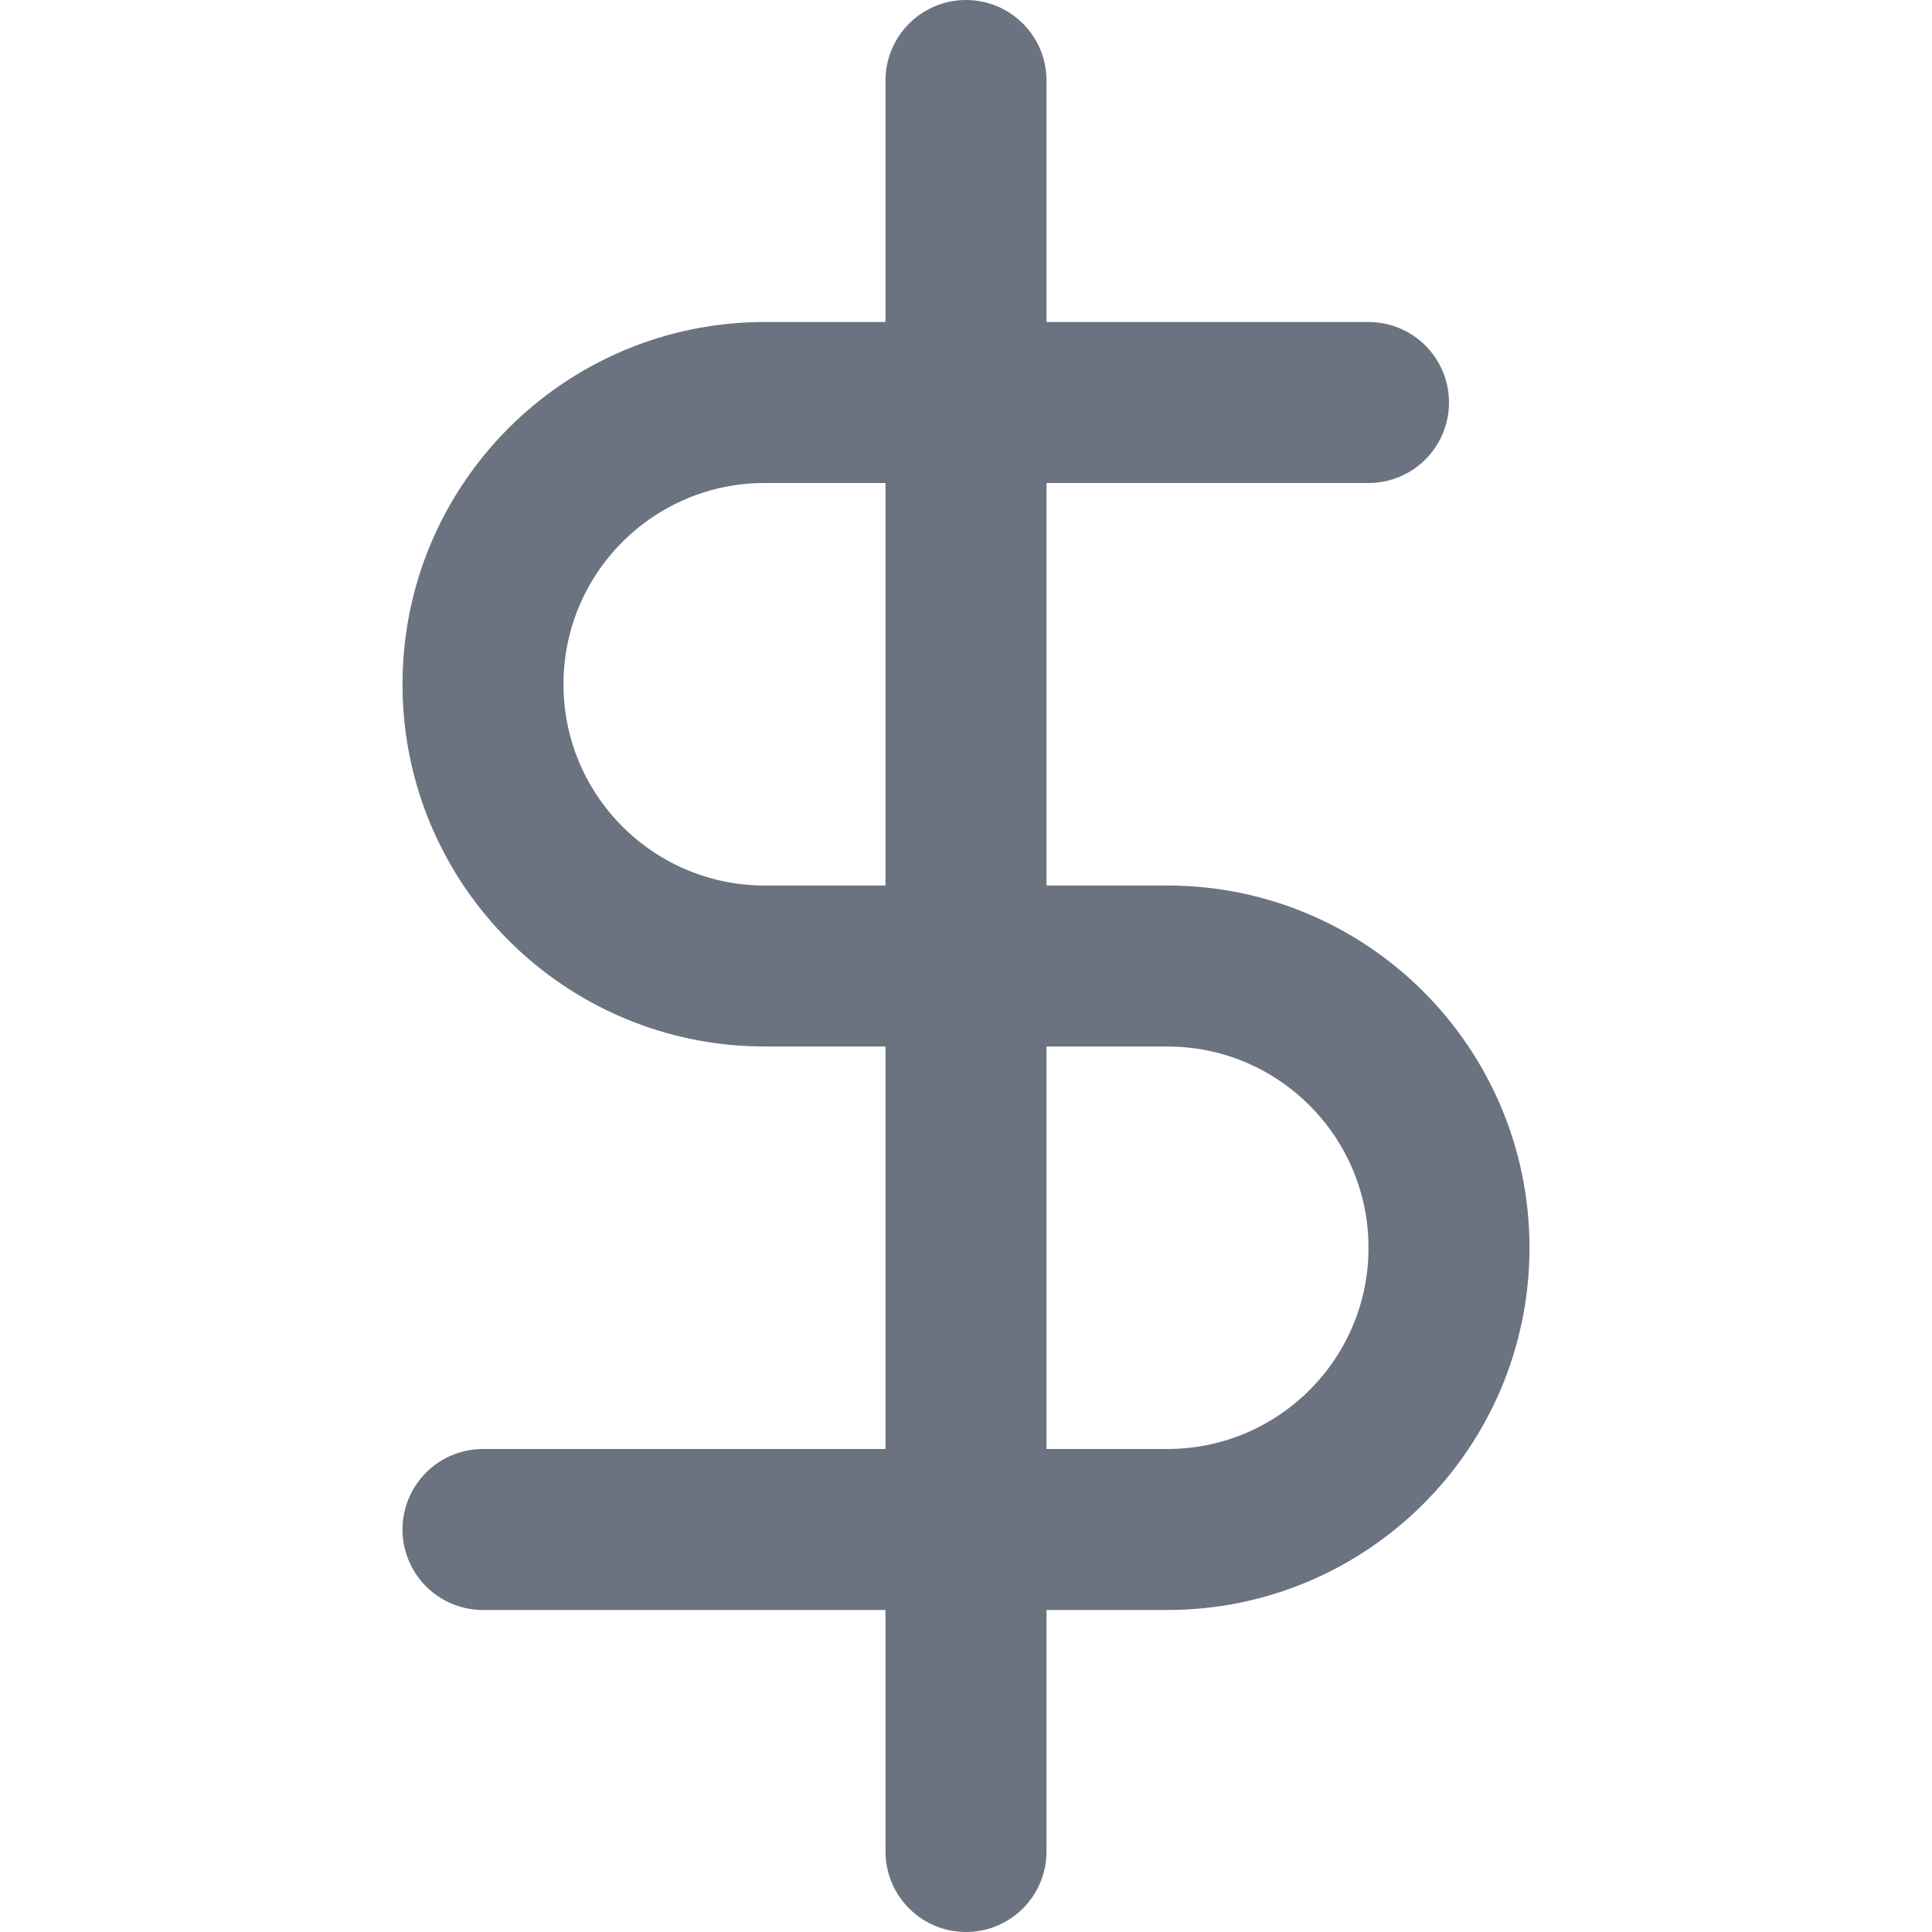
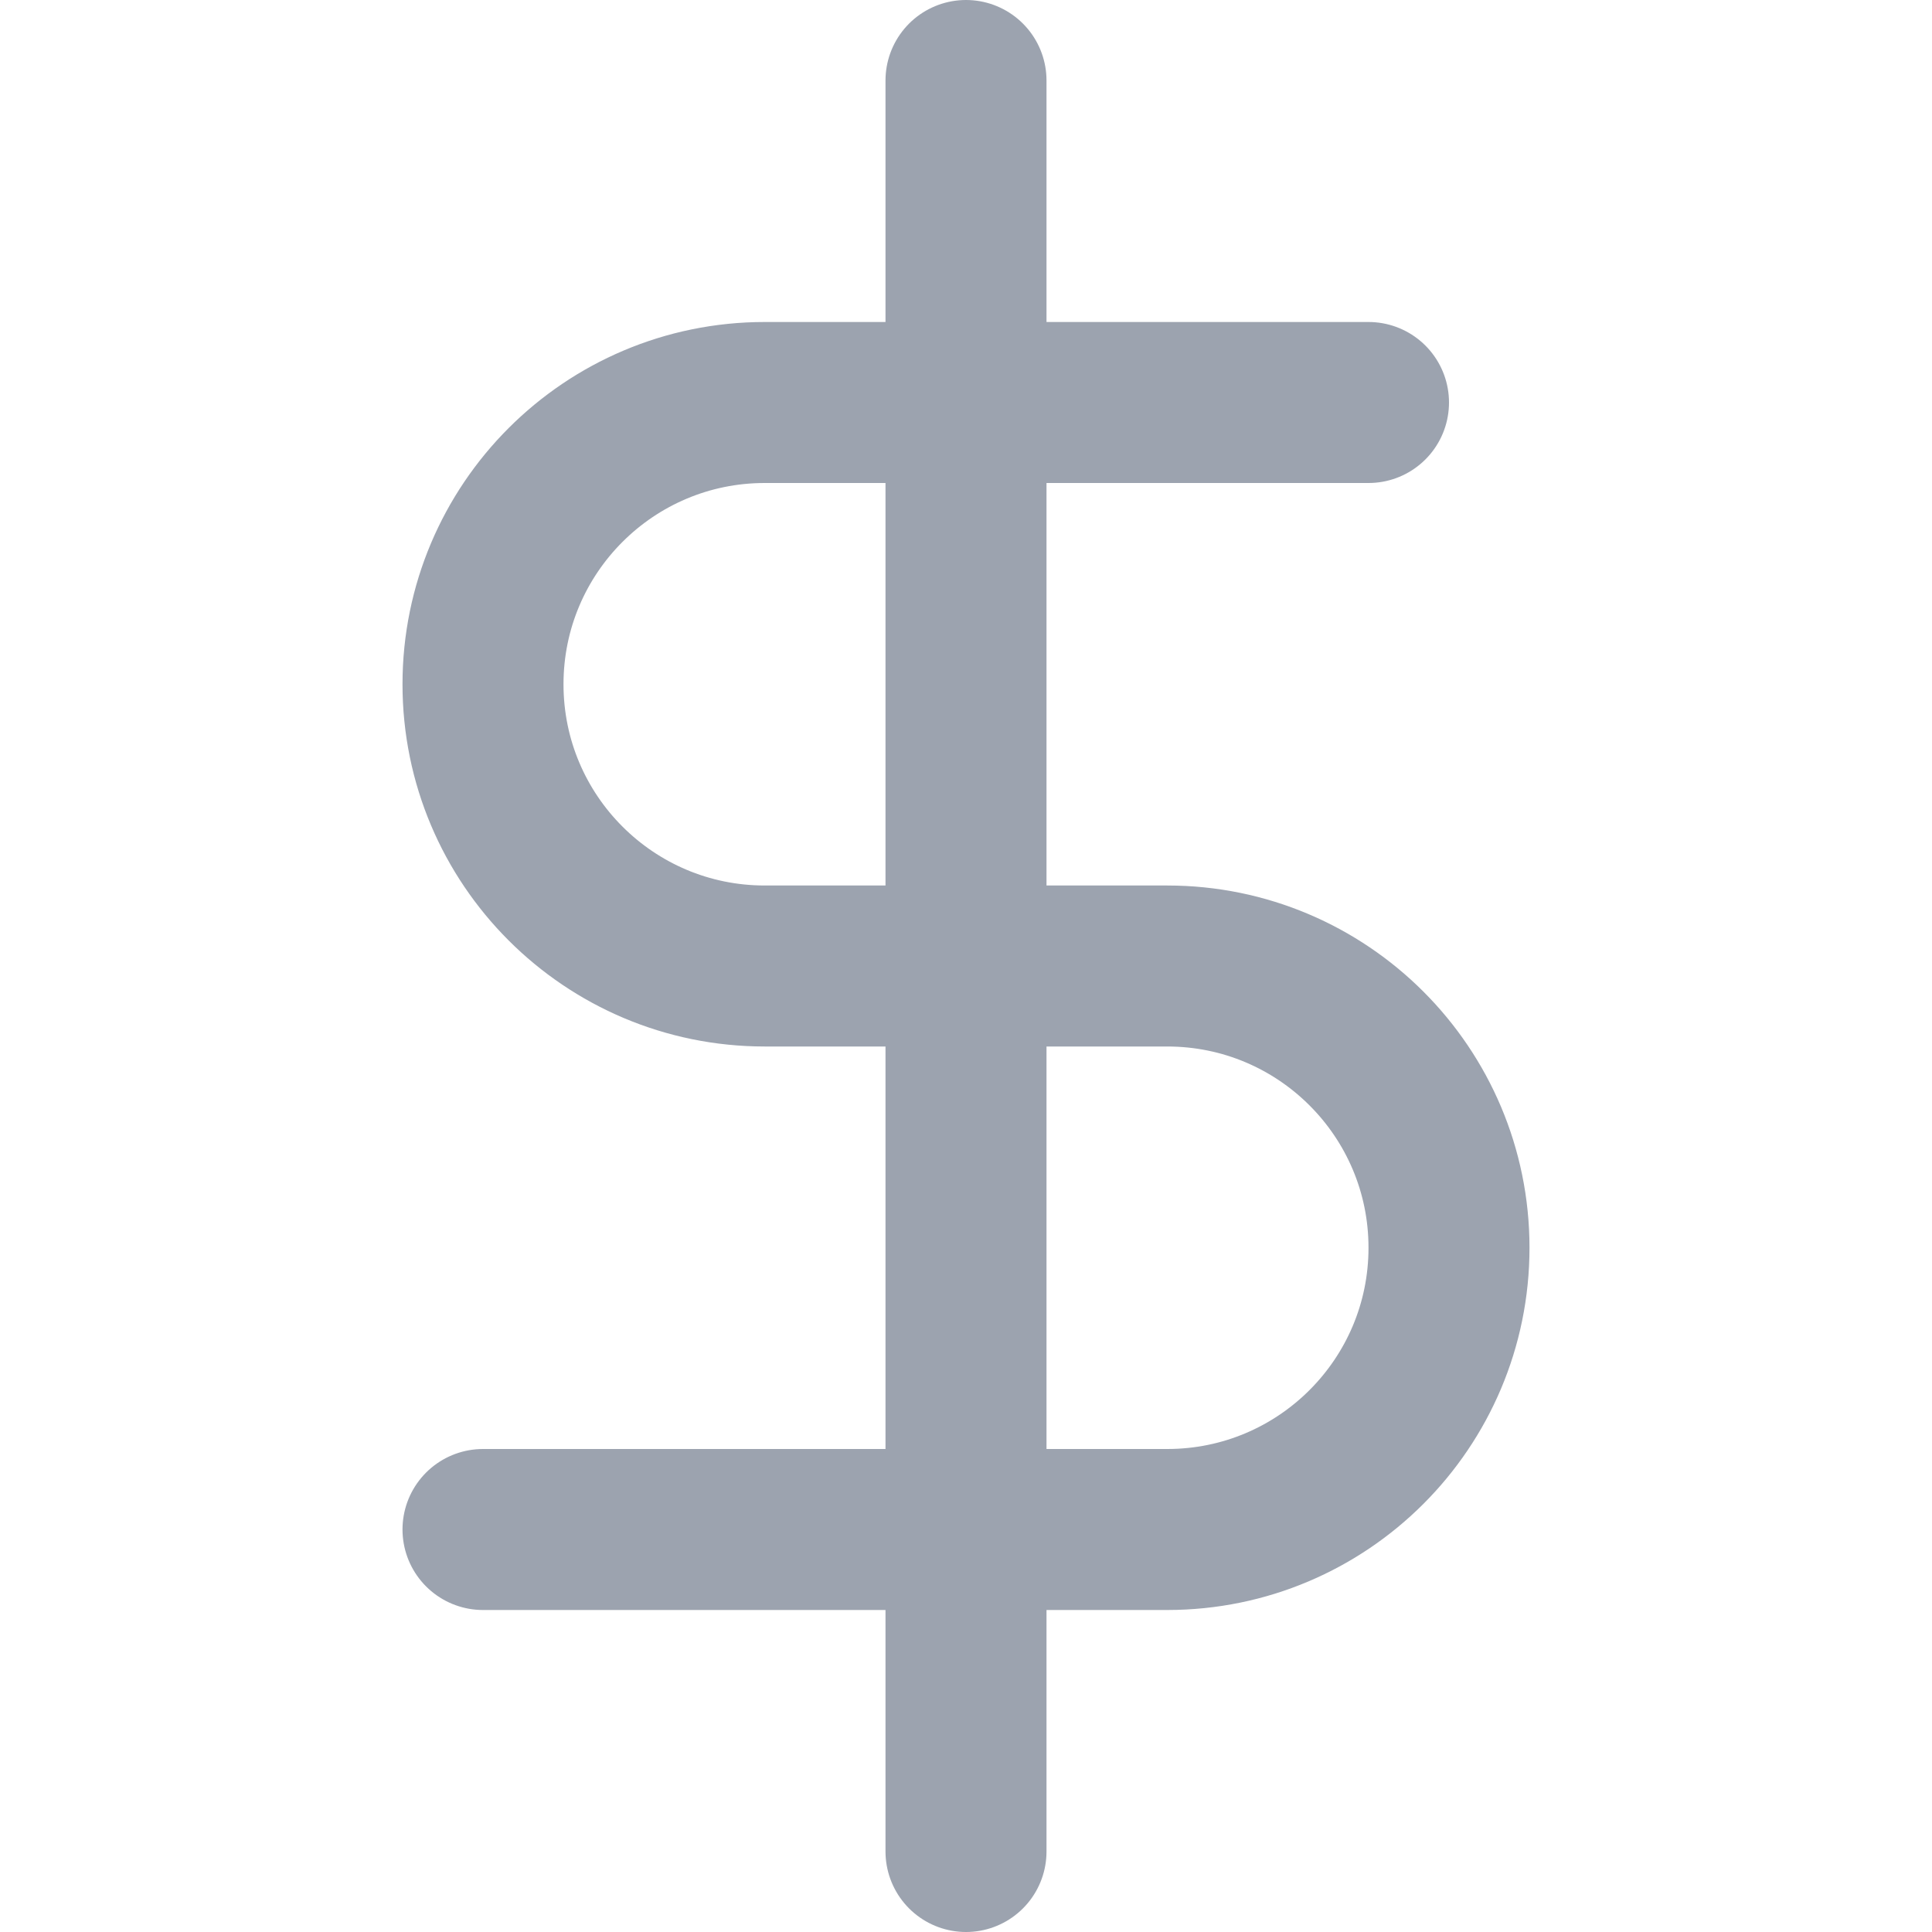
- <svg xmlns="http://www.w3.org/2000/svg" viewBox="0 0 24 24" width="24" height="24" fill="none" stroke="#6B7280" stroke-width="2" stroke-linecap="round" stroke-linejoin="round">
+ <svg xmlns="http://www.w3.org/2000/svg" viewBox="0 0 24 24" width="24" height="24" fill="none" stroke="#9CA3AF" stroke-width="2" stroke-linecap="round" stroke-linejoin="round">
  <line x1="12" y1="1" x2="12" y2="23" />
  <path d="M17 5H9.5a3.5 3.5 0 0 0 0 7h5a3.5 3.5 0 0 1 0 7H6" />
</svg>
